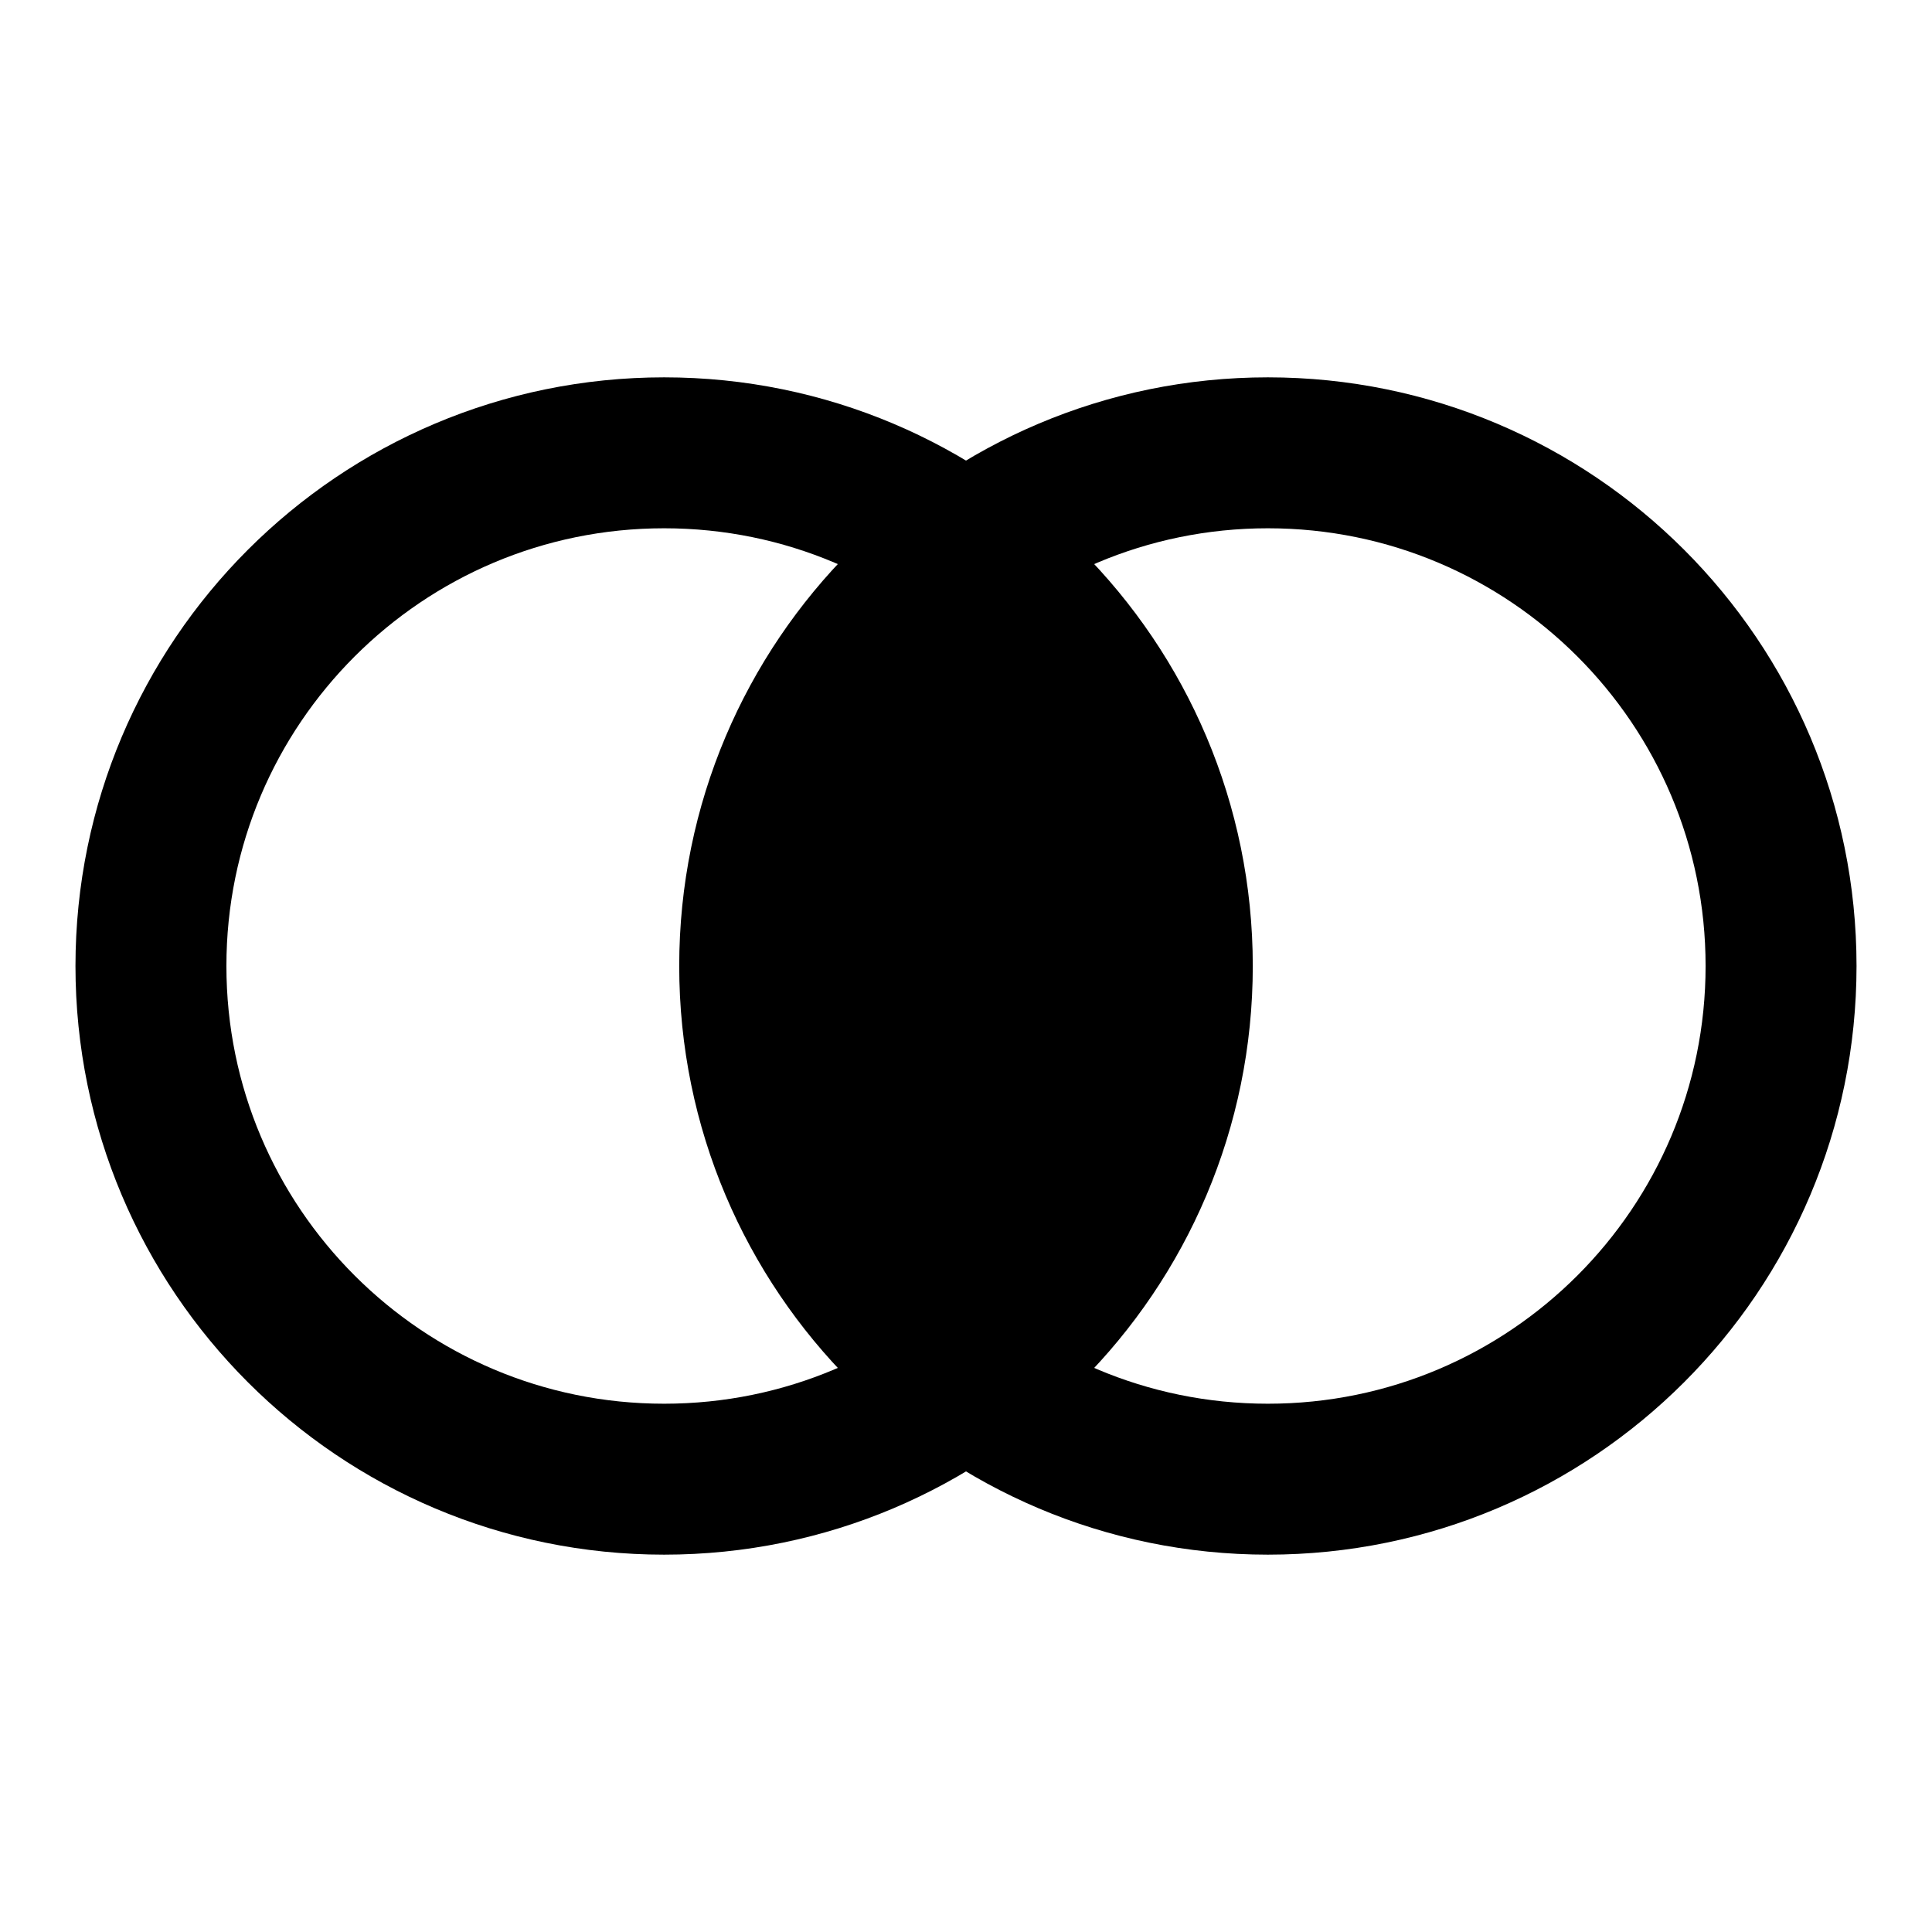
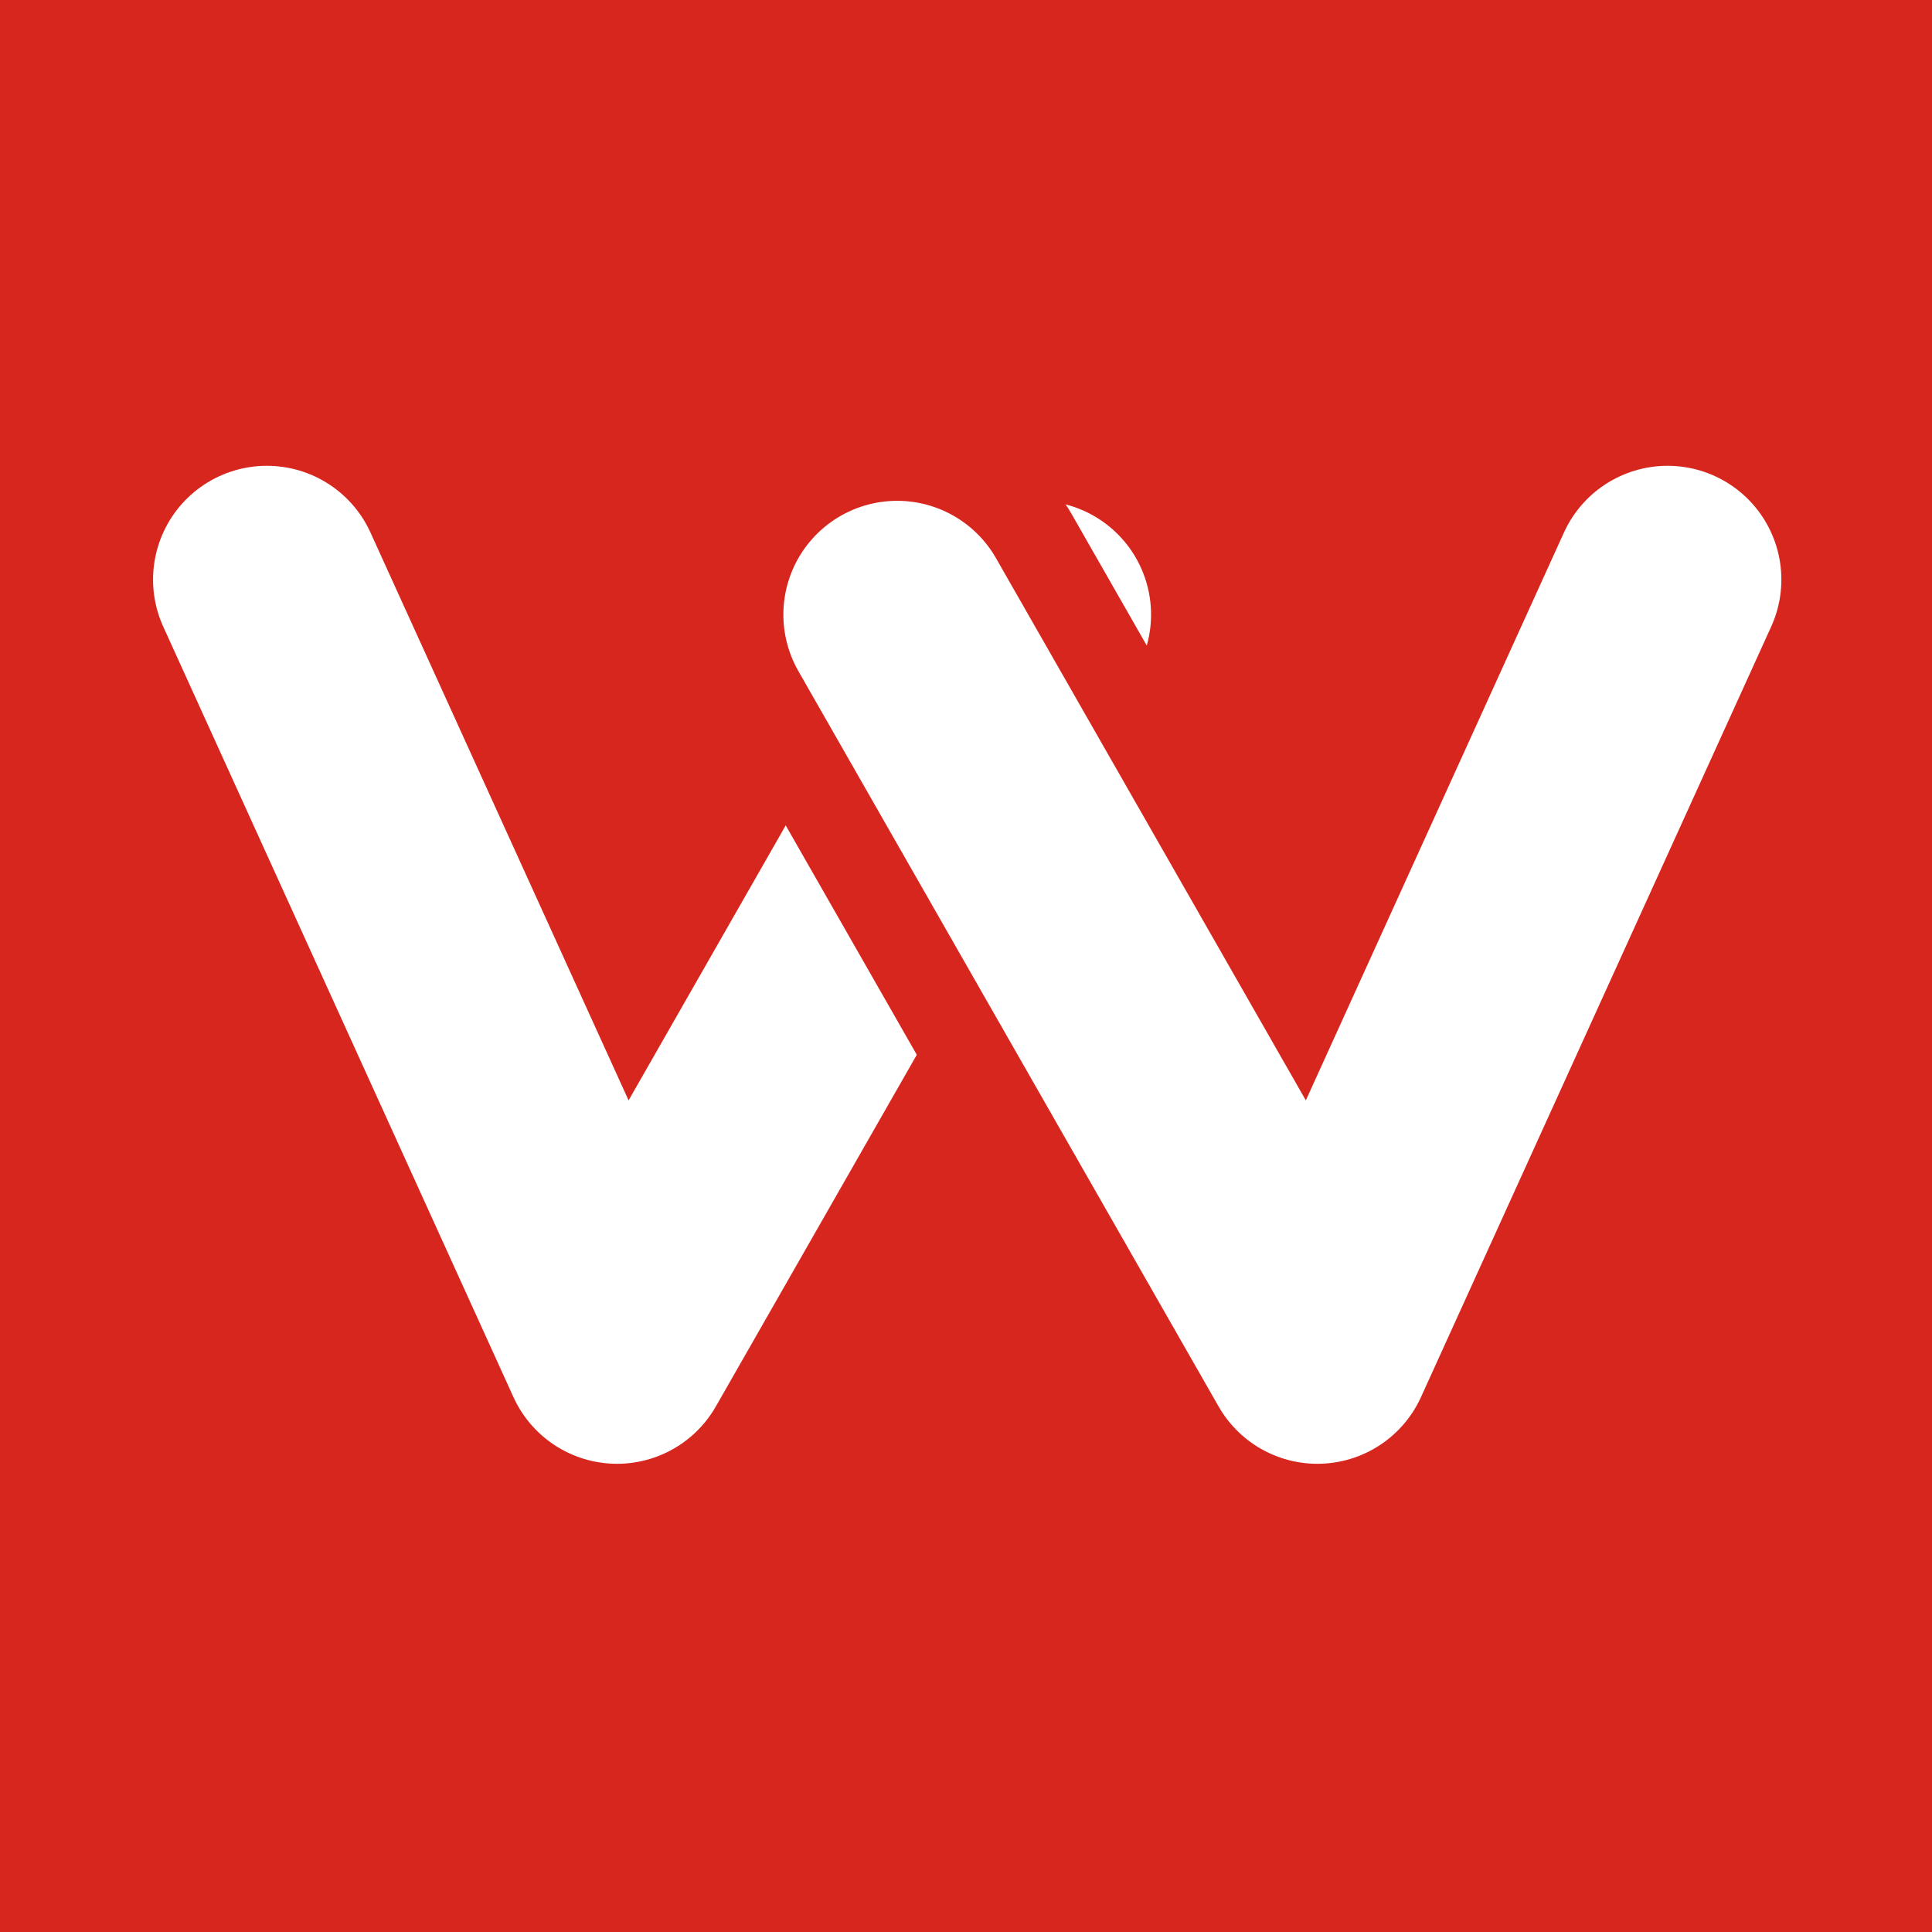
<svg xmlns="http://www.w3.org/2000/svg" viewBox="0 0 32 32">
-   <rect width="32" height="32" fill="#fff" />
-   <circle cx="11" cy="16" r="8.5" fill="none" stroke="#000" stroke-width="2.5" />
-   <circle cx="21" cy="16" r="8.5" fill="none" stroke="#000" stroke-width="2.5" />
-   <path d="M16 9.12A8.5 8.5 0 0 1 16 22.88A8.5 8.5 0 0 1 16 9.12Z" fill="#000" />
+   <rect width="32" height="32" fill="#d7261e" />
+   <g transform="translate(2.1 6.7) scale(0.58)" fill="none" stroke-linejoin="round" stroke-linecap="round" stroke-width="6.5">
+     <path d="M4 5 L14 27 L26 6" stroke="#fff" />
+     <path d="M22 6 L34 27 L44 5" stroke="#d7261e" stroke-width="11.5" />
+     <path d="M22 6 L34 27 L44 5" stroke="#fff" />
+   </g>
</svg>
